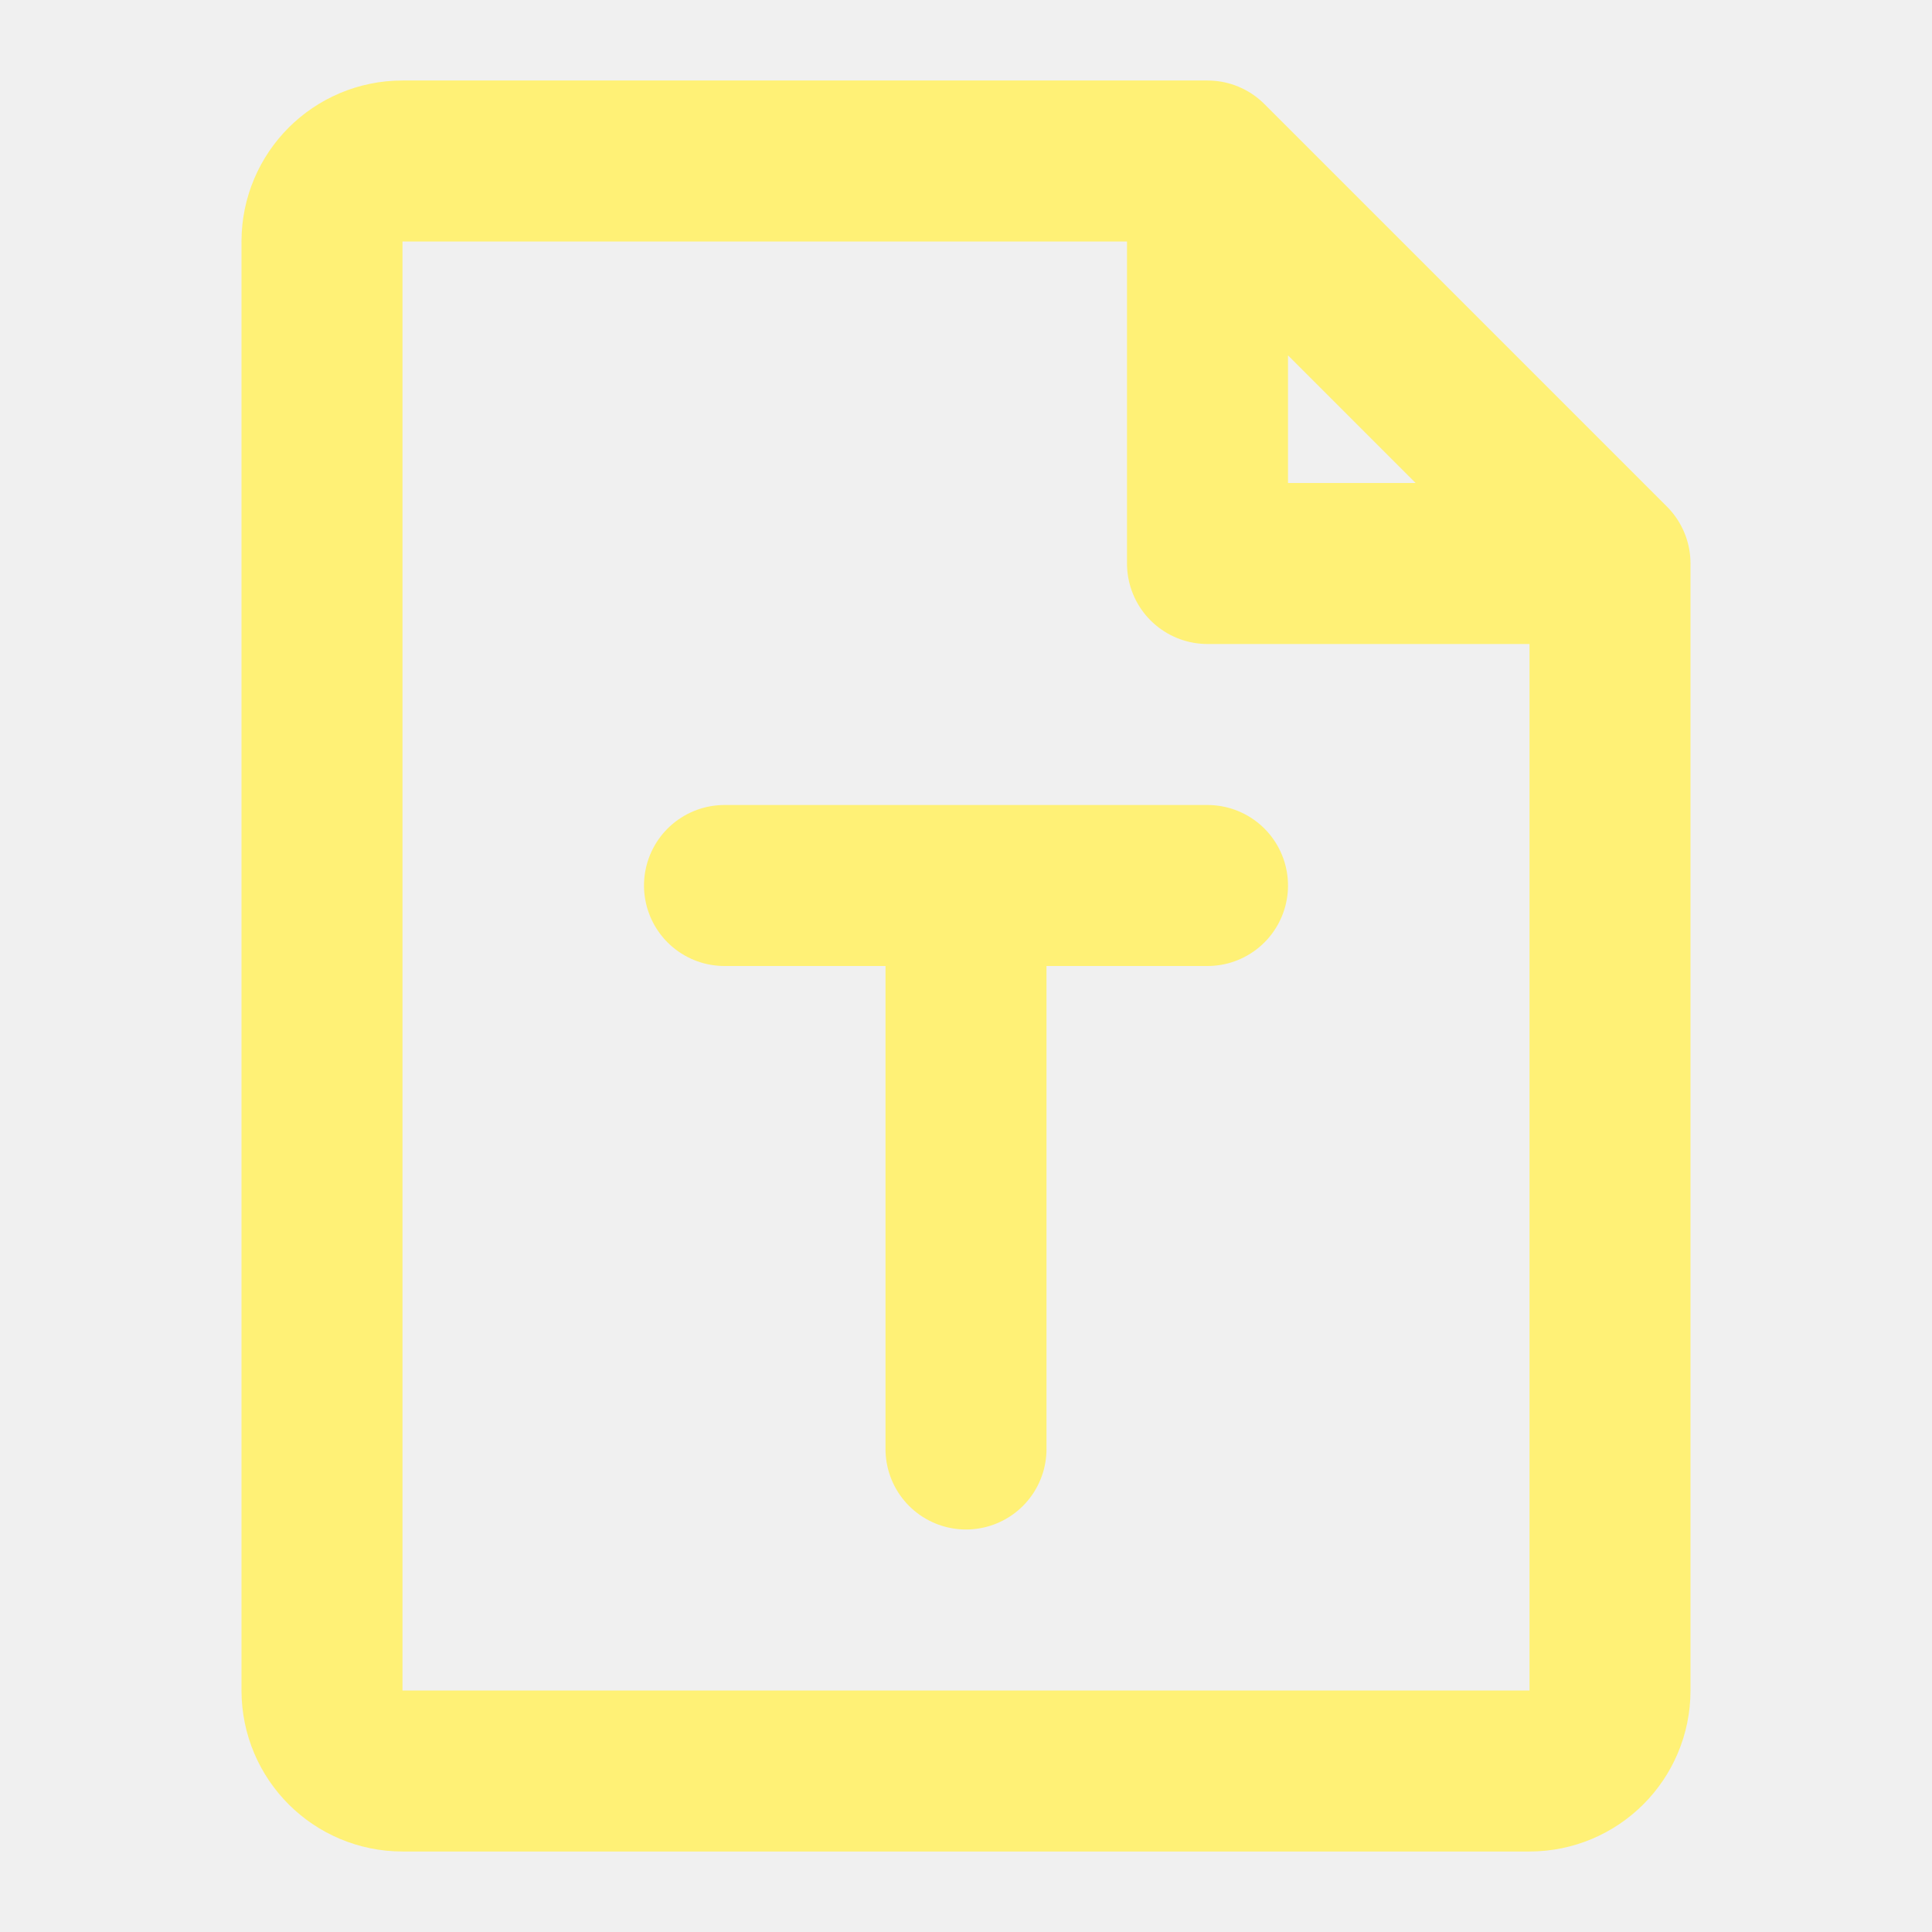
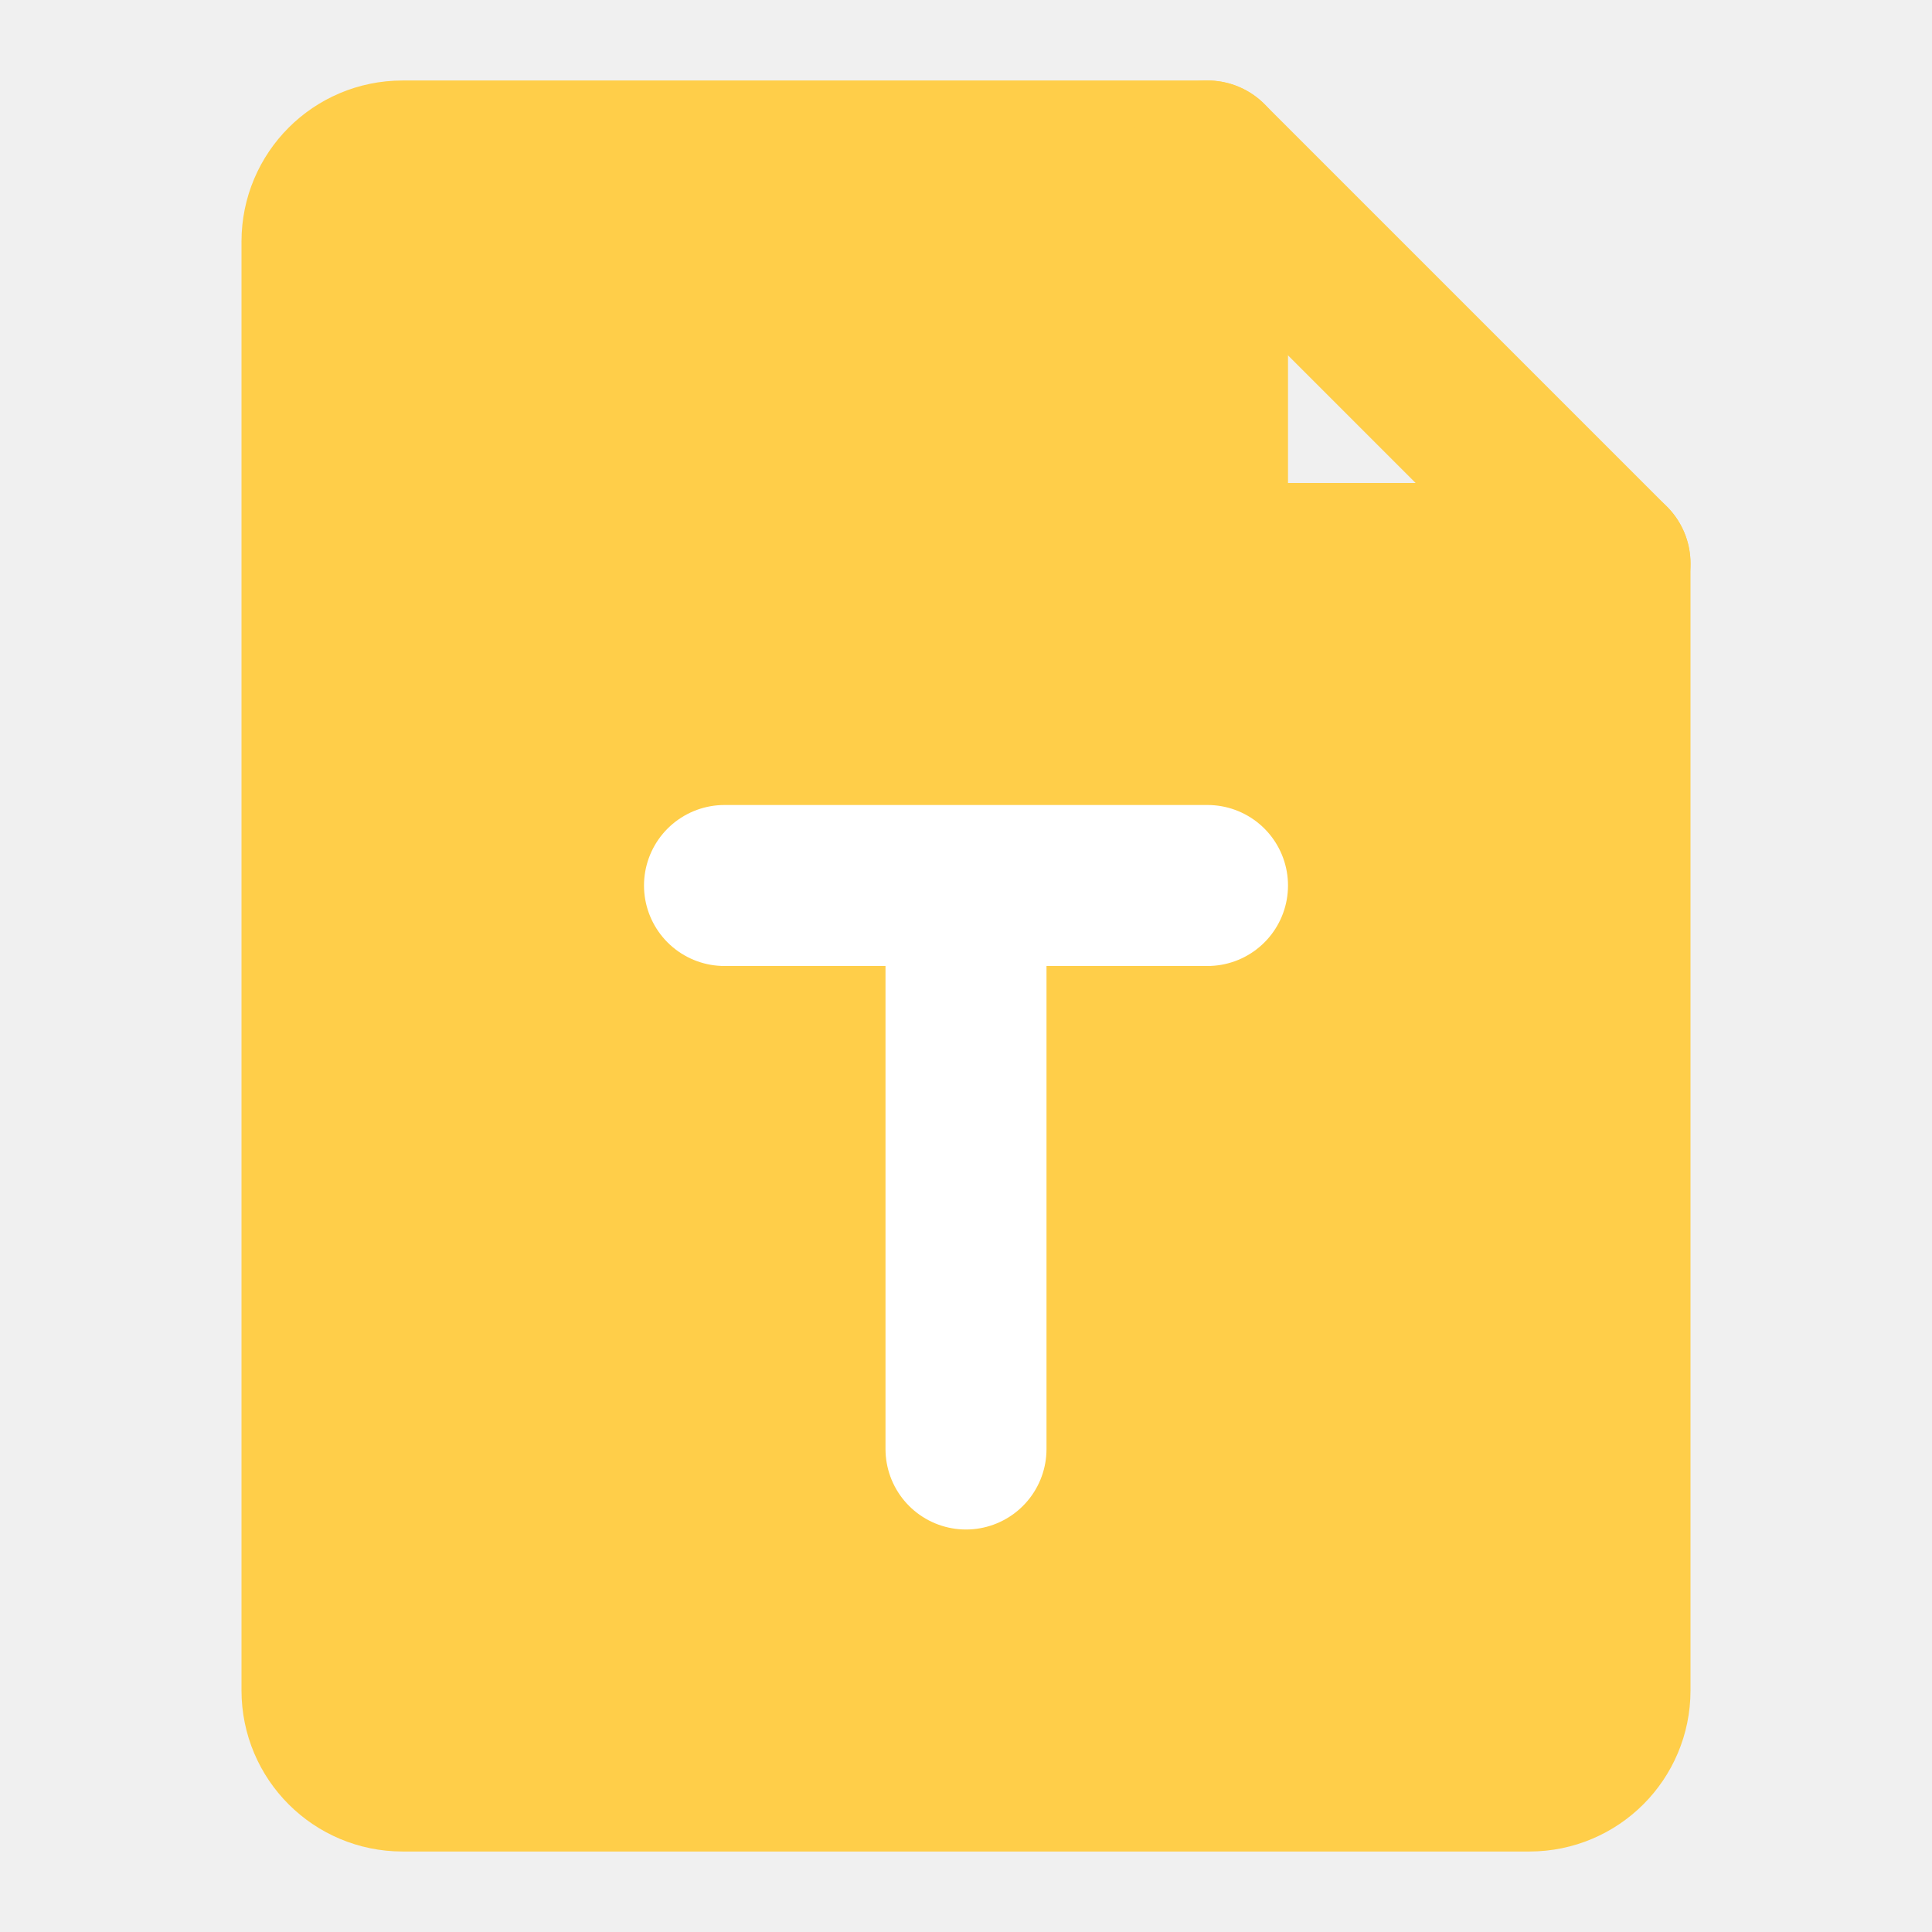
<svg xmlns="http://www.w3.org/2000/svg" fill="none" viewBox="0 0 48 48">
-   <path stroke-linejoin="round" stroke-linecap="round" stroke-width="4" stroke="#FFF176" d="M10 44h28a2 2 0 0 0 2-2V14H30V4H10a2 2 0 0 0-2 2v36a2 2 0 0 0 2 2ZM30 4l10 10M24 22v14M18 22h12" data-follow-stroke="#FFF176" />
+   <path stroke-linejoin="round" stroke-linecap="round" stroke-width="4" stroke="#FFCE49" fill="#FFCE49" d="M10 44h28a2 2 0 0 0 2-2V14H30V4H10a2 2 0 0 0-2 2v36a2 2 0 0 0 2 2Z" data-follow-fill="#FFCE49" data-follow-stroke="#FFCE49" />
+   <path stroke-linejoin="round" stroke-linecap="round" stroke-width="4" stroke="#FFCE49" d="m30 4 10 10" data-follow-stroke="#FFCE49" />
+   <path stroke-linejoin="round" stroke-linecap="round" stroke-width="4" stroke="#FFF" d="M24 22v14M18 22h12" />
</svg>
